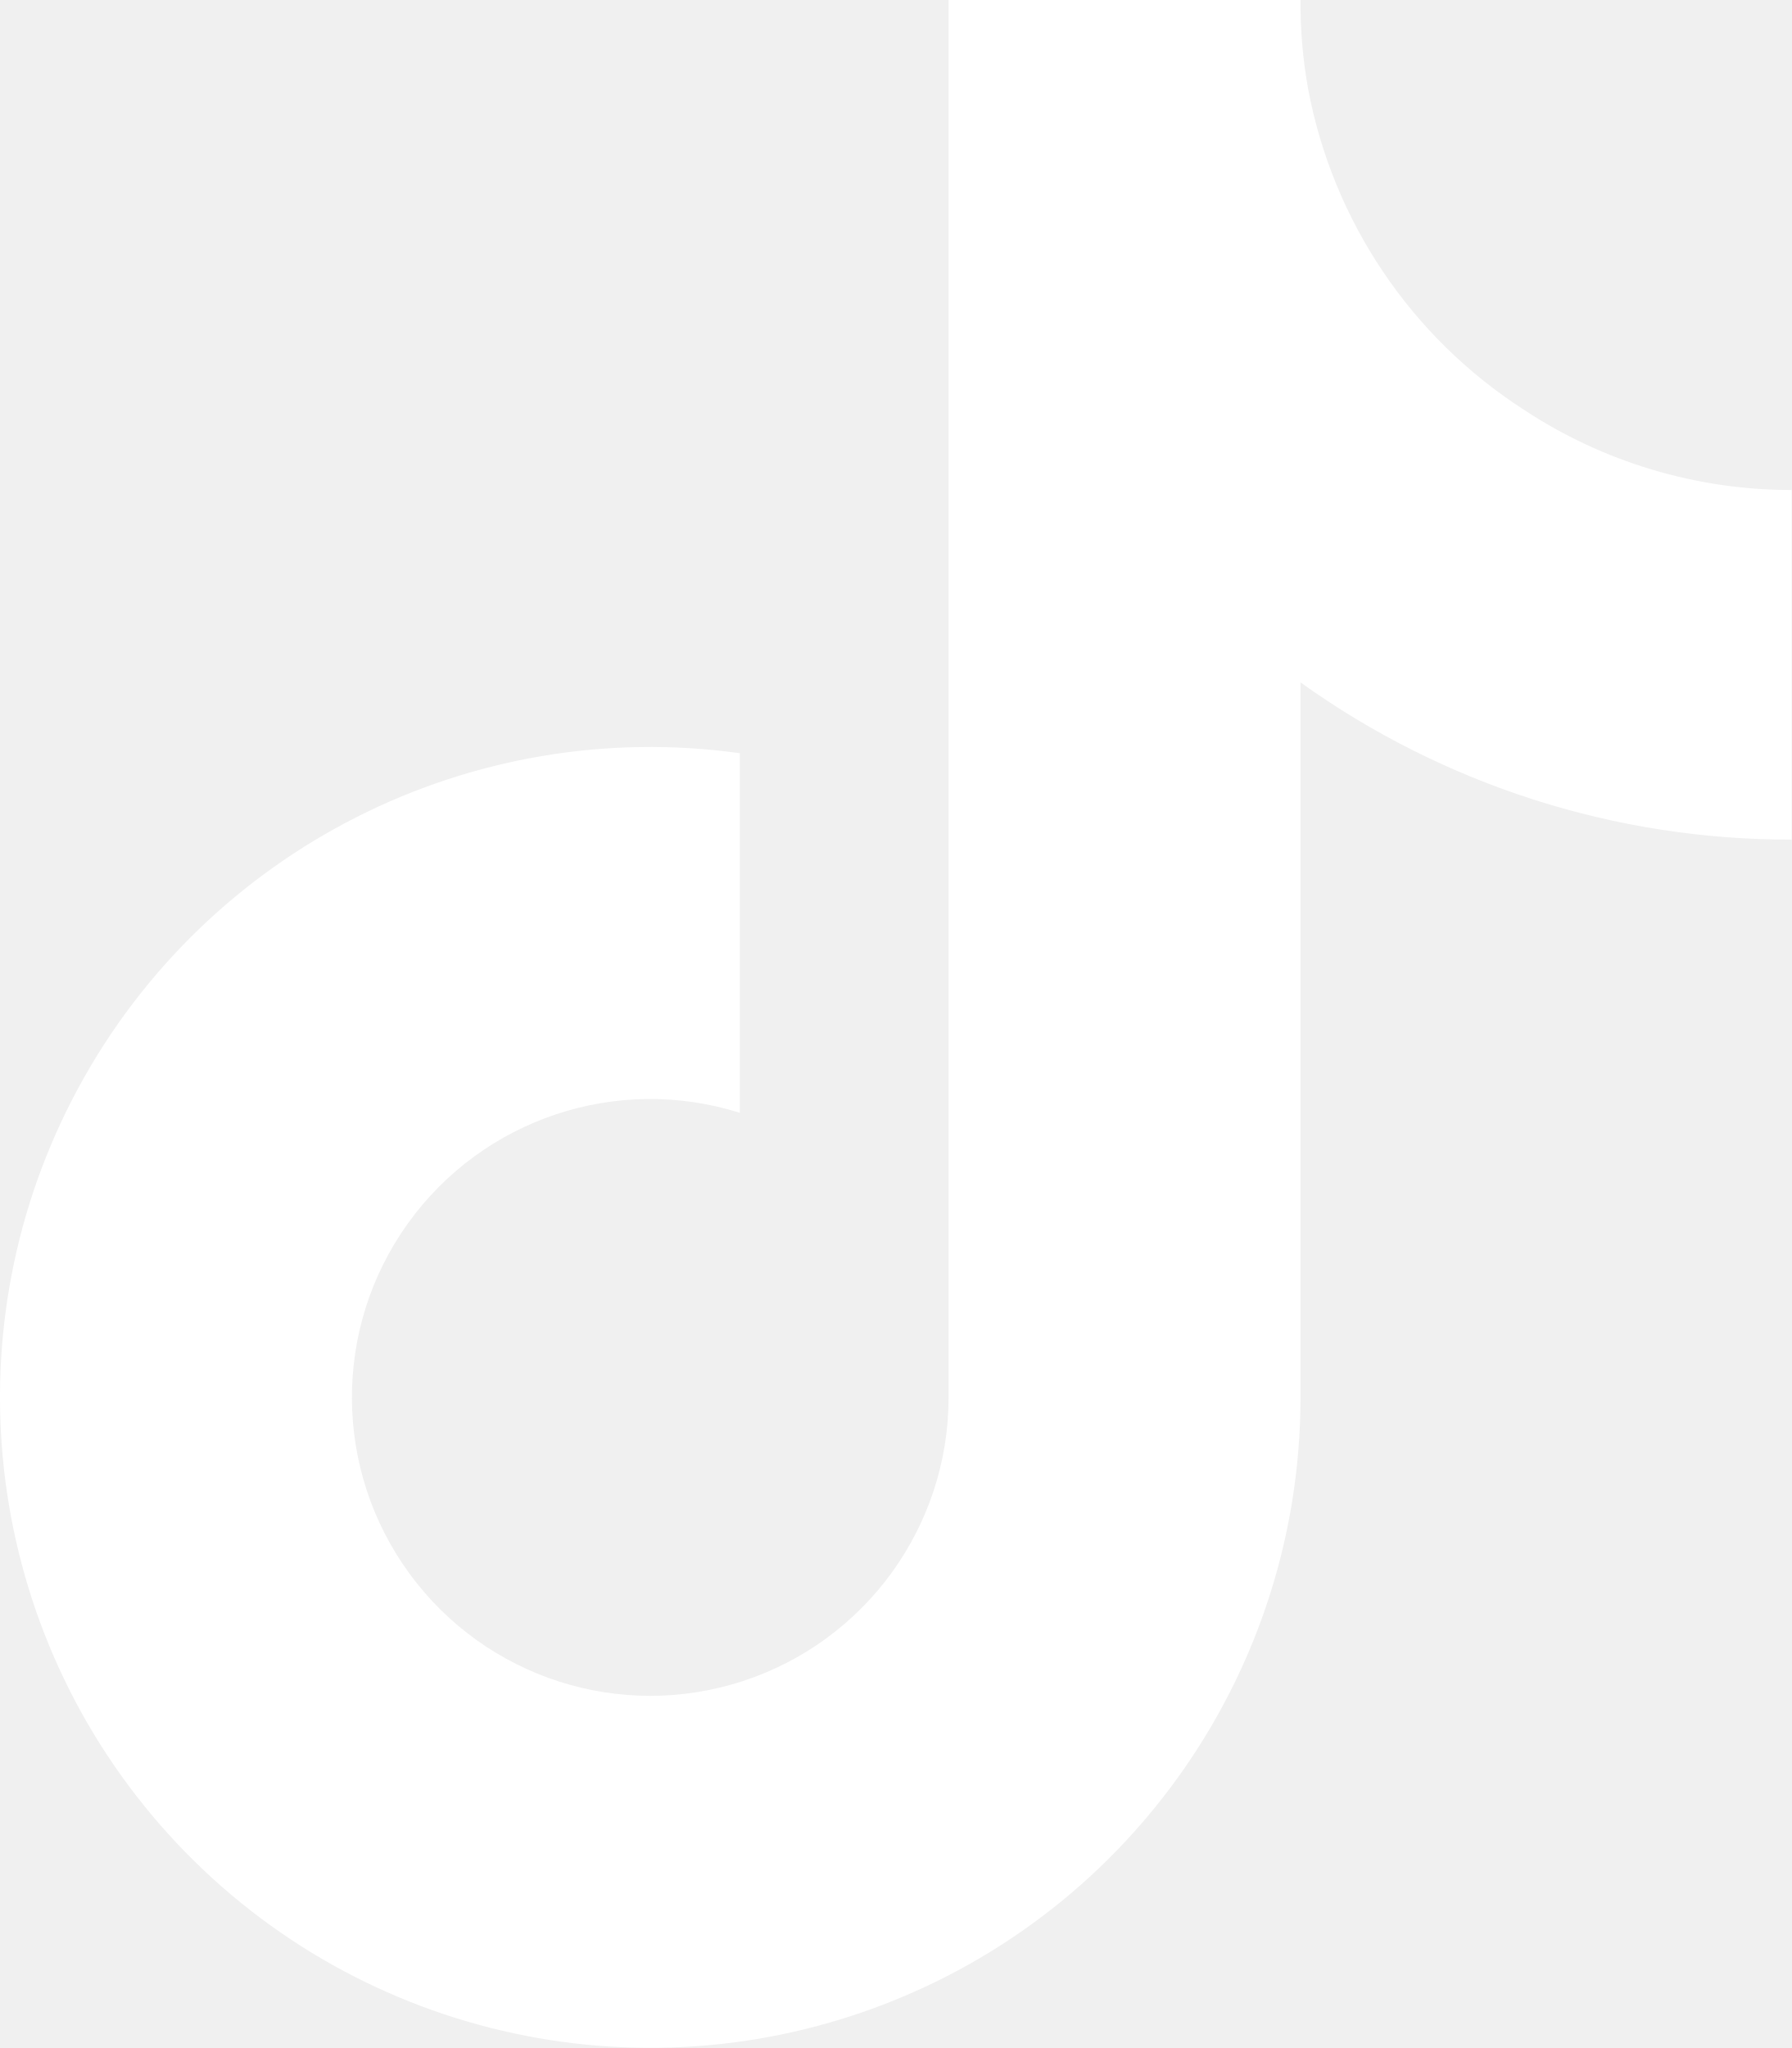
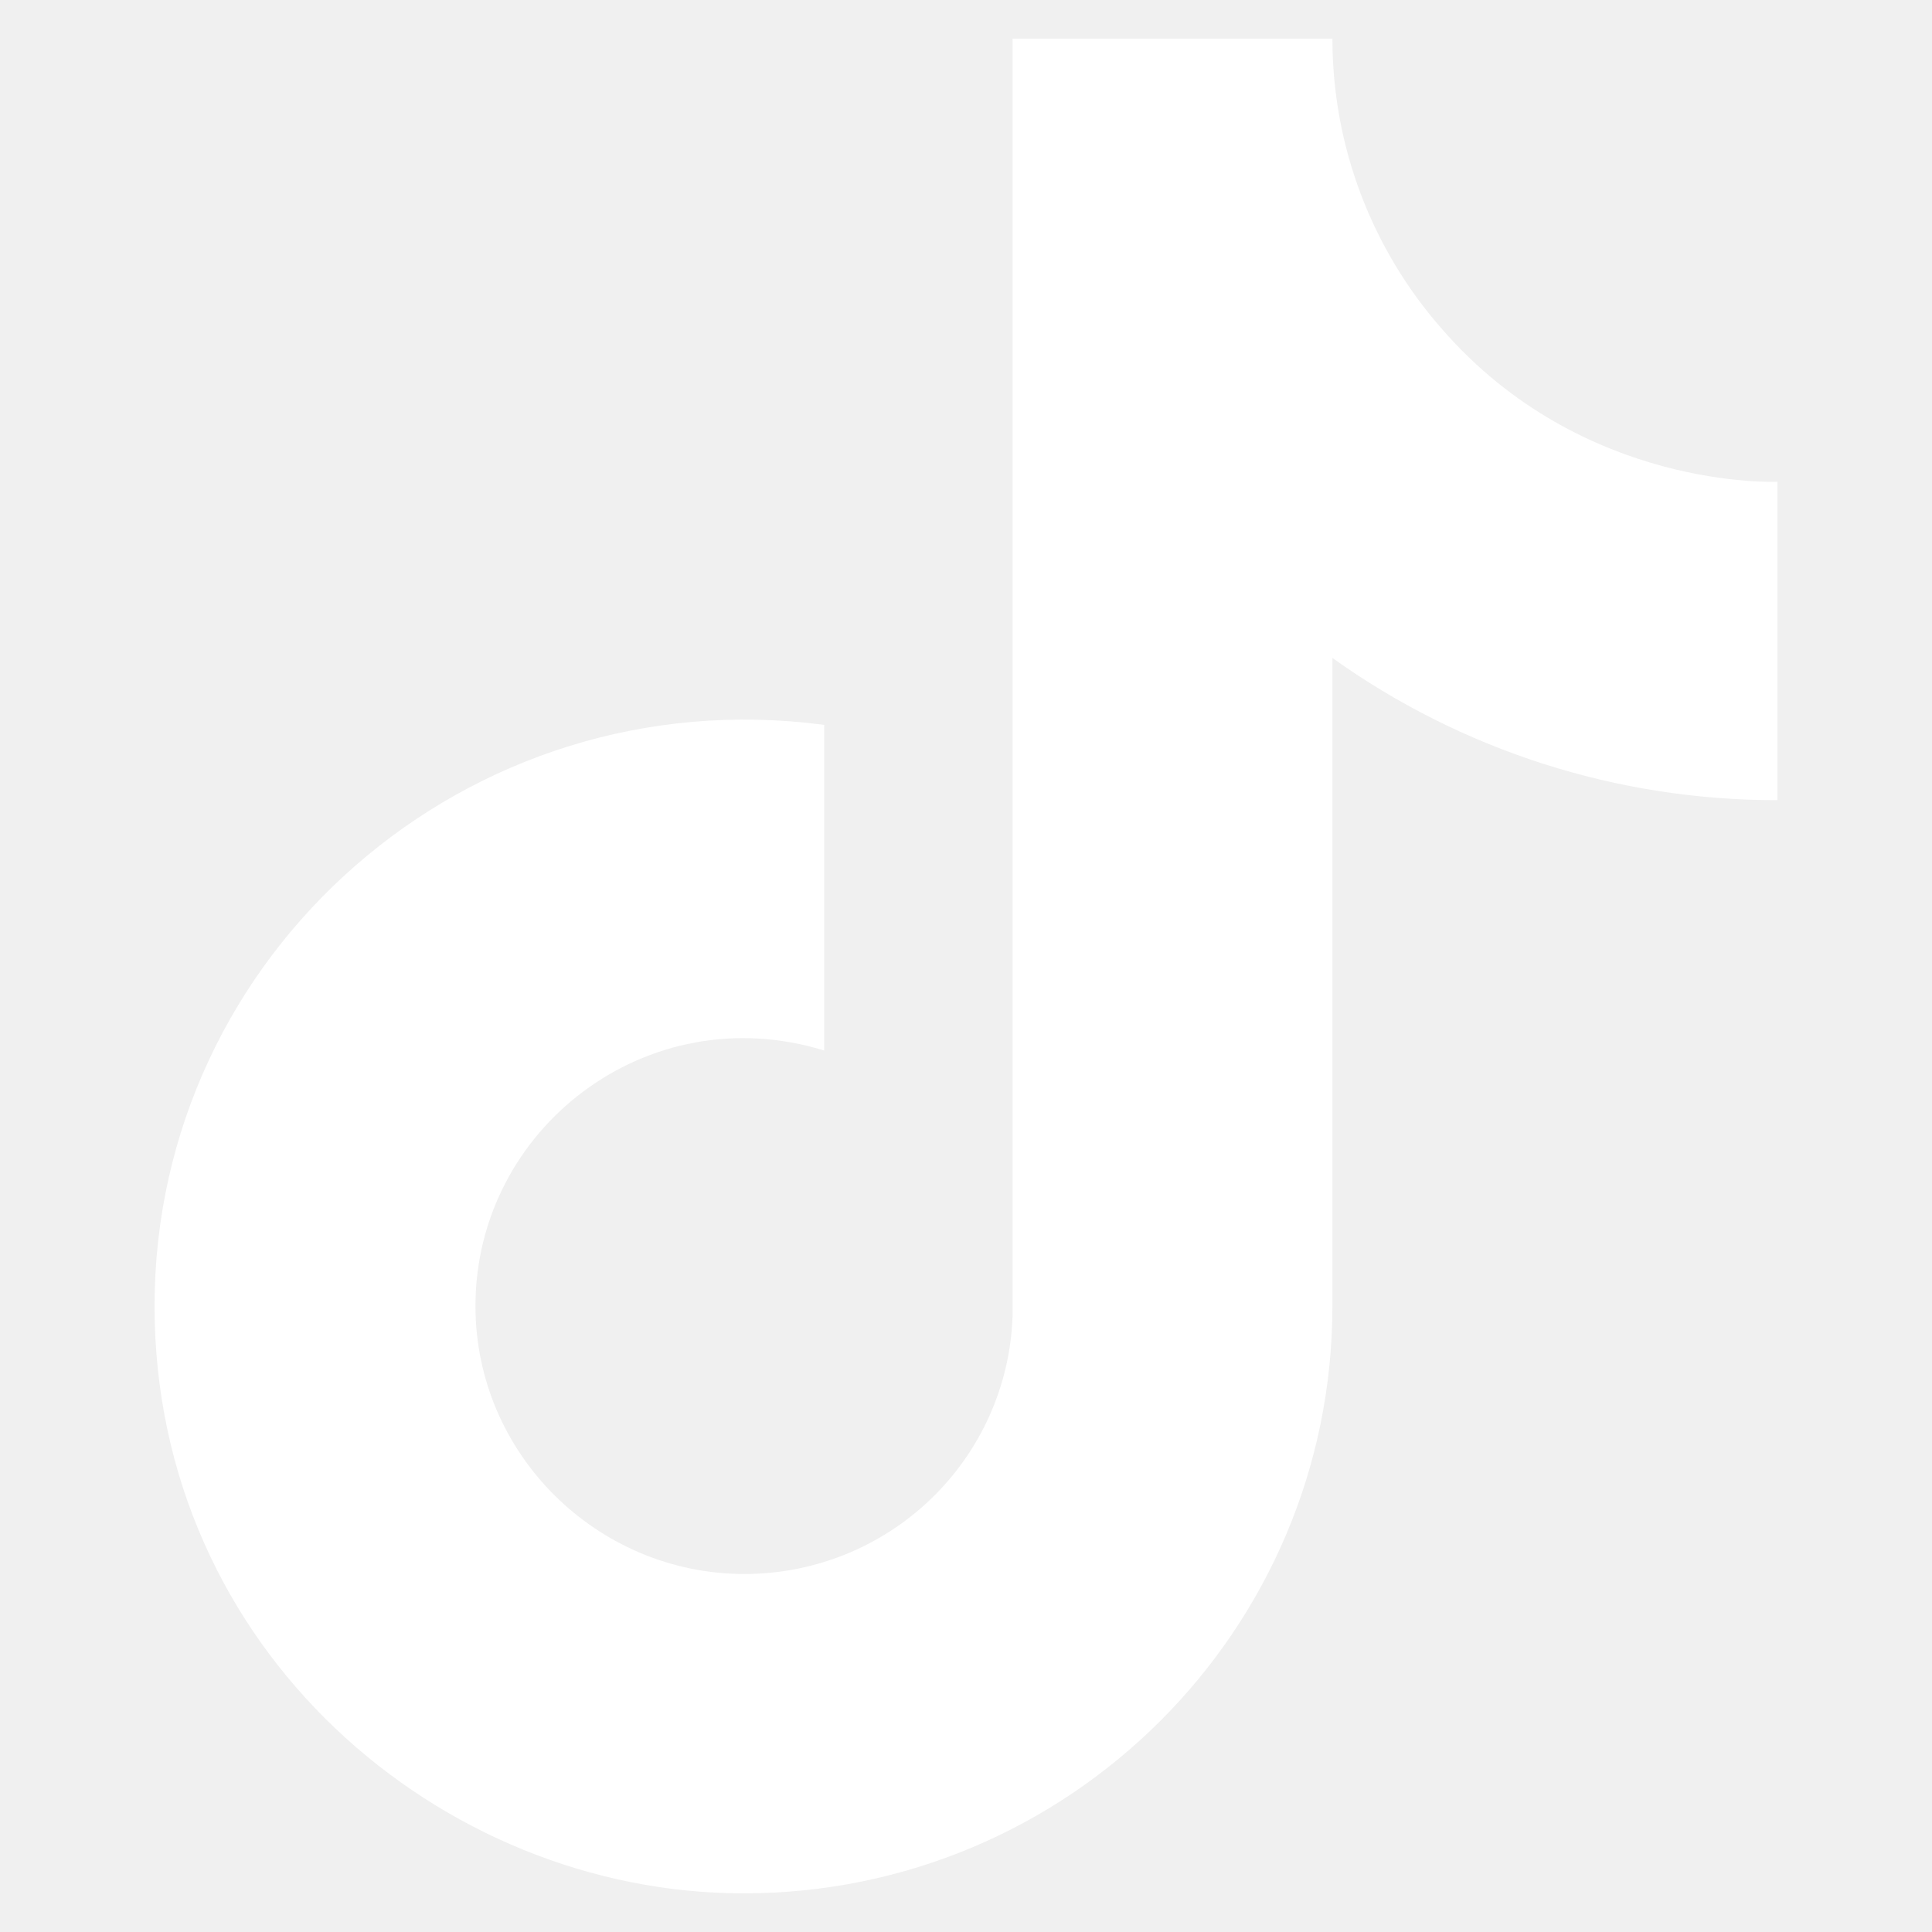
- <svg xmlns="http://www.w3.org/2000/svg" viewBox="0 0 448 512">
-   <path fill="#ffffff" d="M448 209.9a210.1 210.1 0 0 1 -122.8-39.3V349.4A162.6 162.6 0 1 1 185 188.3V278.2a74.6 74.6 0 1 0 52.2 71.2V0l88 0a121.2 121.2 0 0 0 1.9 22.2h0A122.2 122.2 0 0 0 381 102.4a121.4 121.4 0 0 0 67 20.1z" />
+ <svg xmlns="http://www.w3.org/2000/svg" width="20" height="20" viewBox="0 0 20 20" fill="none">
+   <path d="M14.929 3.408C14.196 2.576 13.793 1.507 13.793 0.4H10.482V13.627C10.457 14.343 10.153 15.021 9.636 15.518C9.118 16.016 8.427 16.294 7.707 16.294C6.186 16.294 4.922 15.056 4.922 13.52C4.922 11.686 6.7 10.31 8.532 10.875V7.504C4.836 7.014 1.6 9.872 1.6 13.52C1.6 17.072 4.557 19.6 7.697 19.6C11.061 19.6 13.793 16.88 13.793 13.52V6.811C15.136 7.771 16.747 8.286 18.4 8.283V4.987C18.4 4.987 16.386 5.083 14.929 3.408Z" fill="white" />
</svg>
